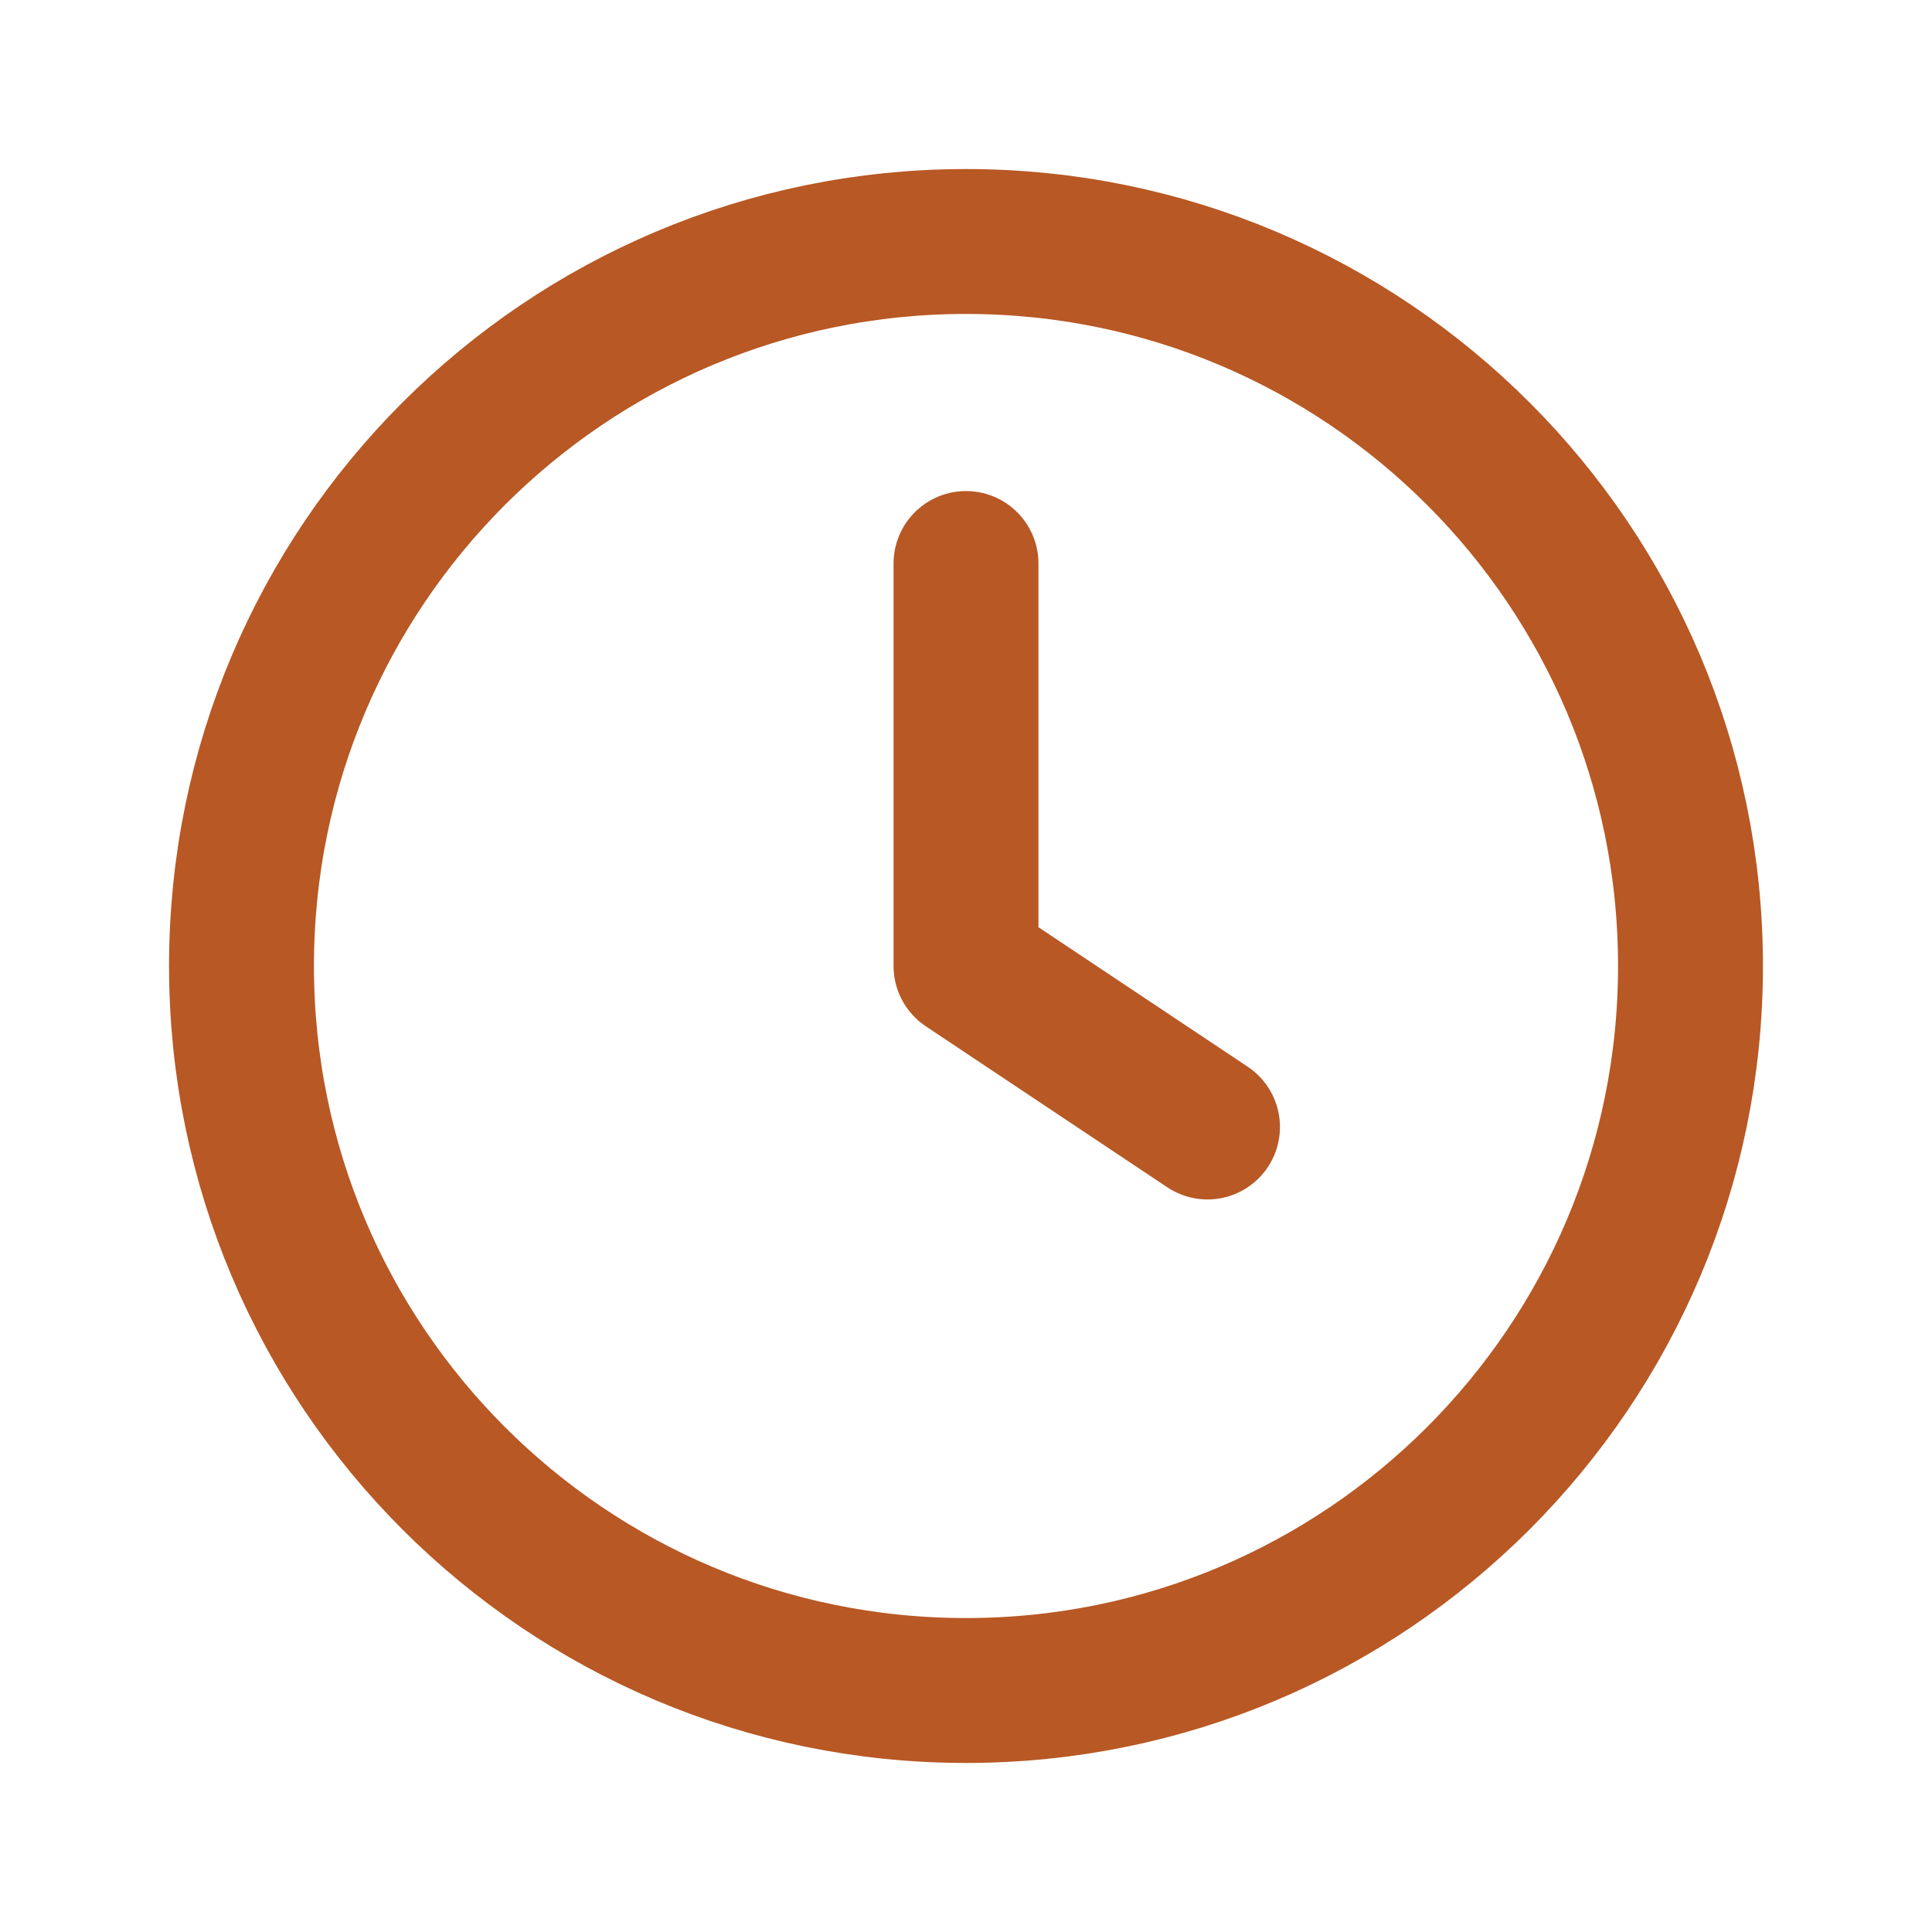
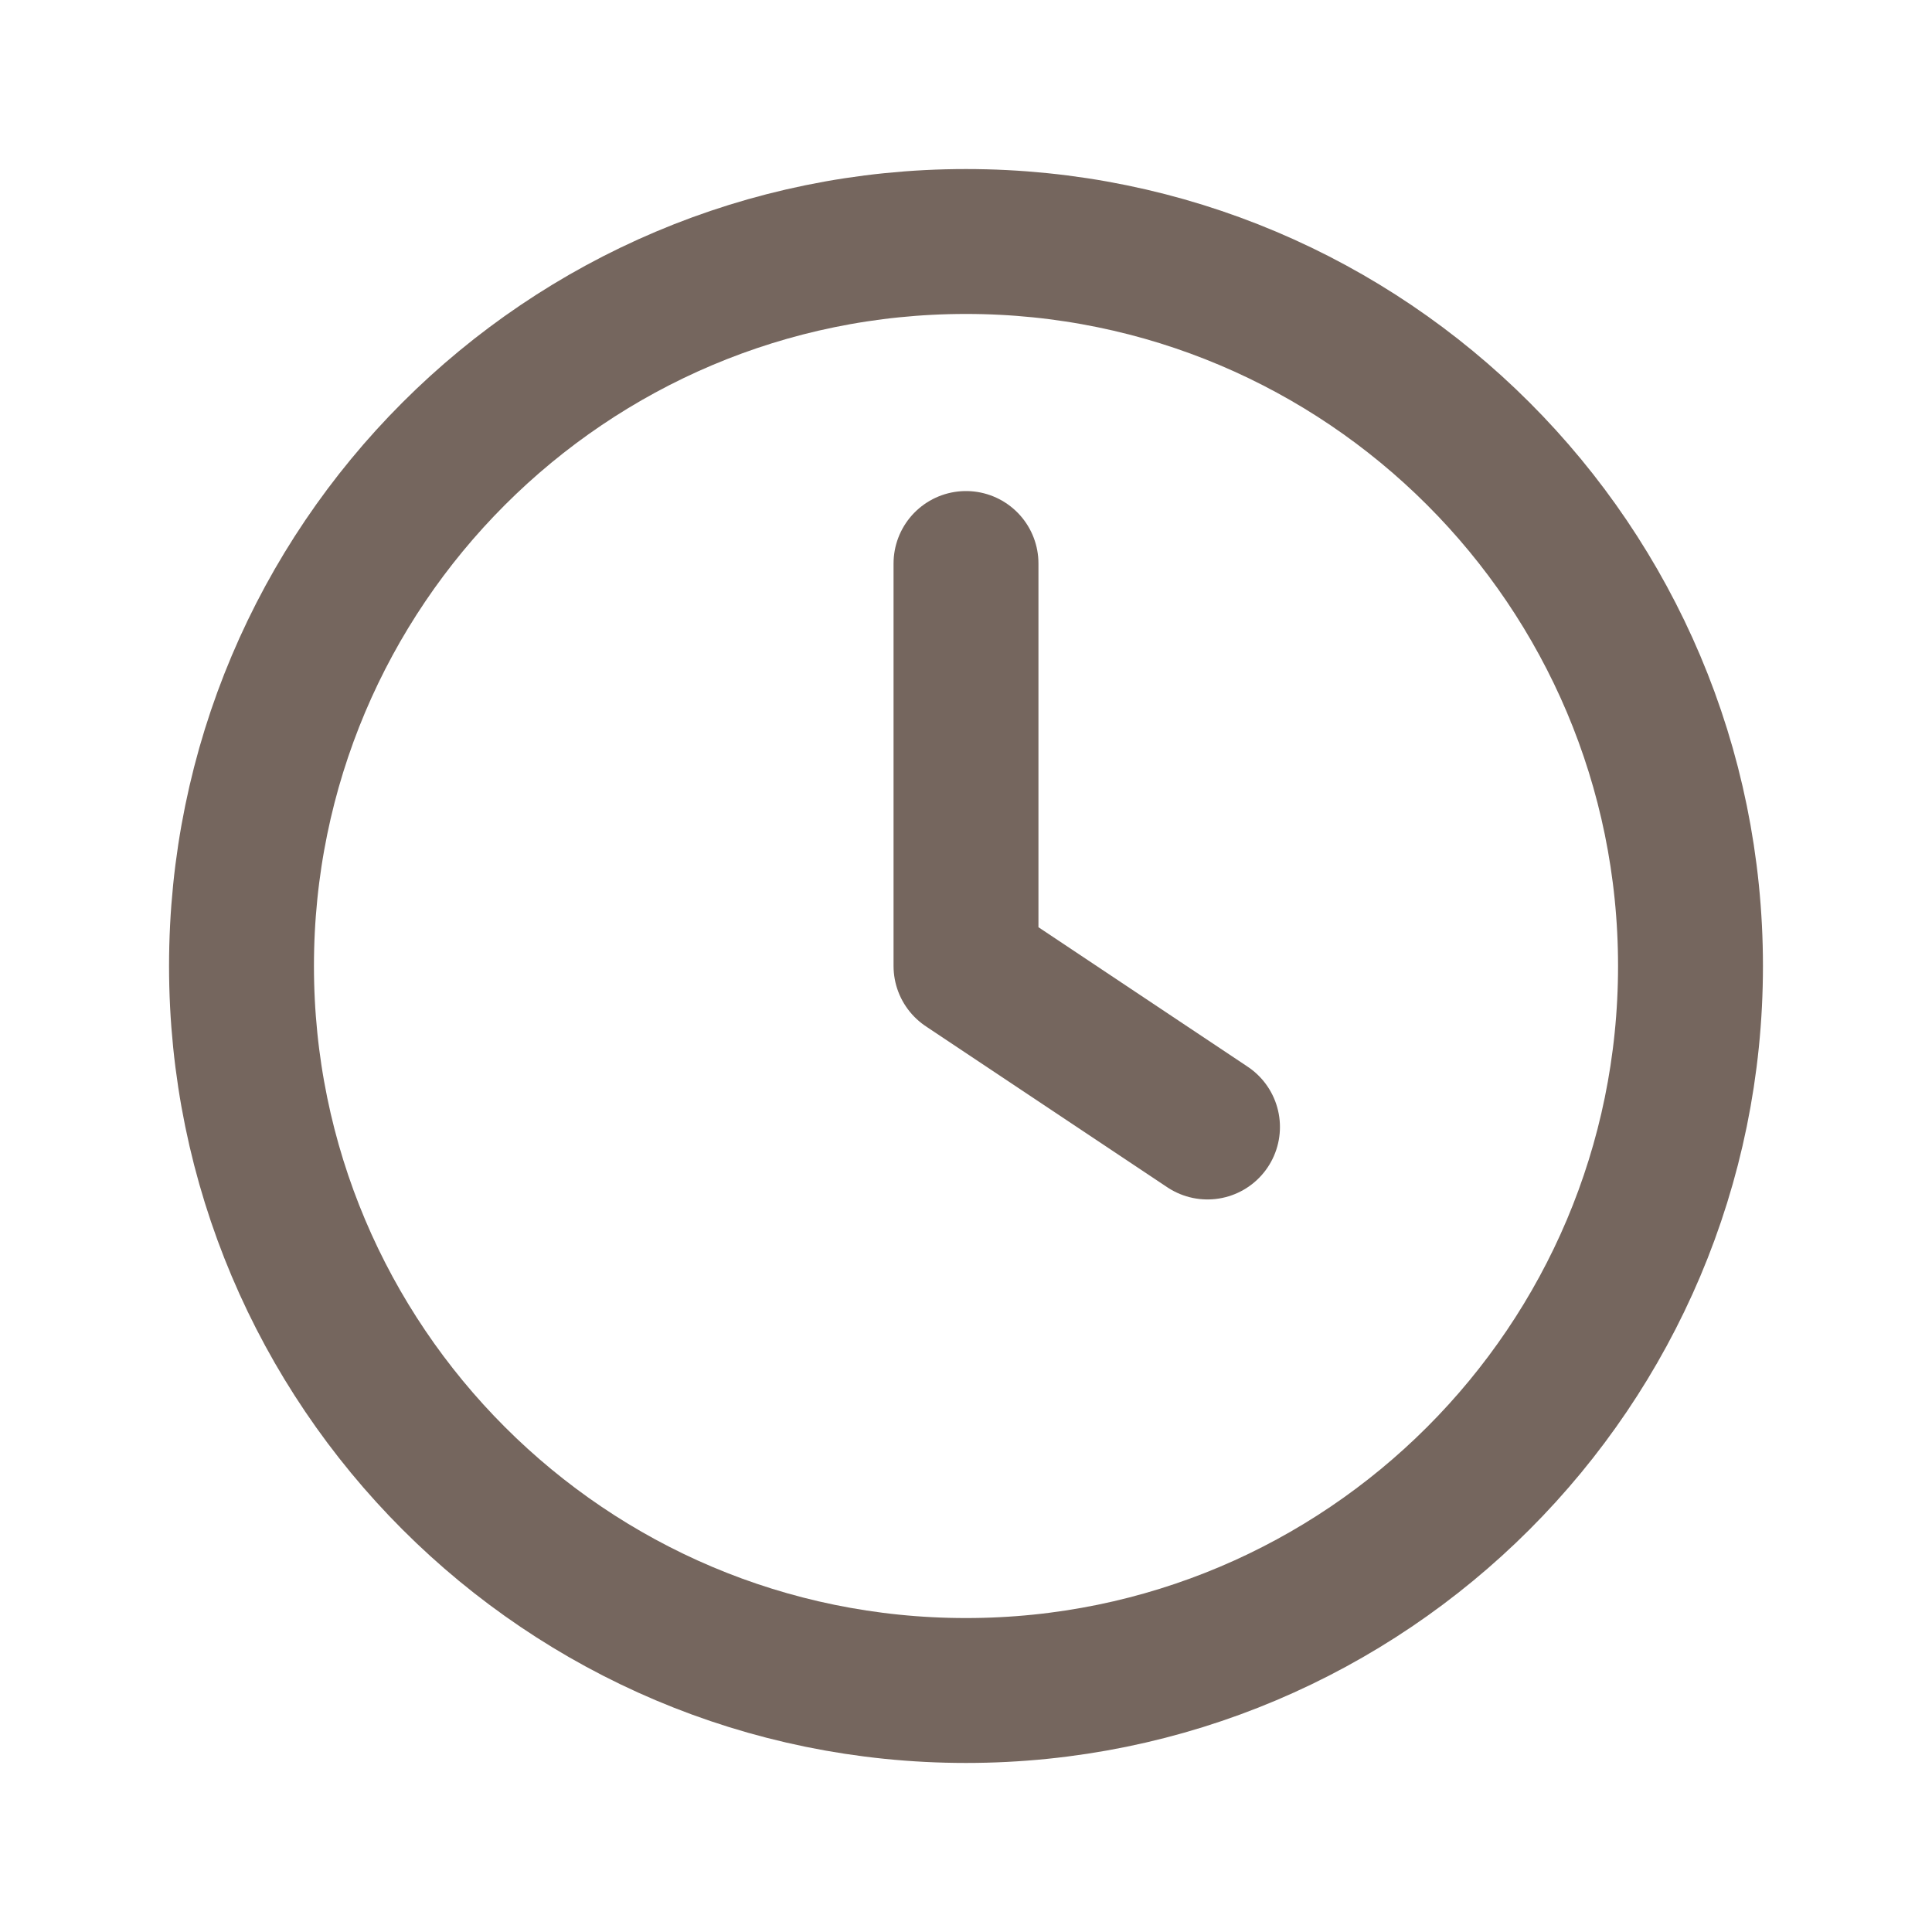
- <svg xmlns="http://www.w3.org/2000/svg" viewBox="0 0 24 24" fill="none" stroke="#B85824" stroke-width="1.8" stroke-linecap="round" stroke-linejoin="round">
+ <svg xmlns="http://www.w3.org/2000/svg" viewBox="0 0 24 24" fill="none" stroke="#75665e" stroke-width="1.8" stroke-linecap="round" stroke-linejoin="round">
  <circle cx="12" cy="12" r="9" />
  <path d="M12 7v5l3 2" />
</svg>
